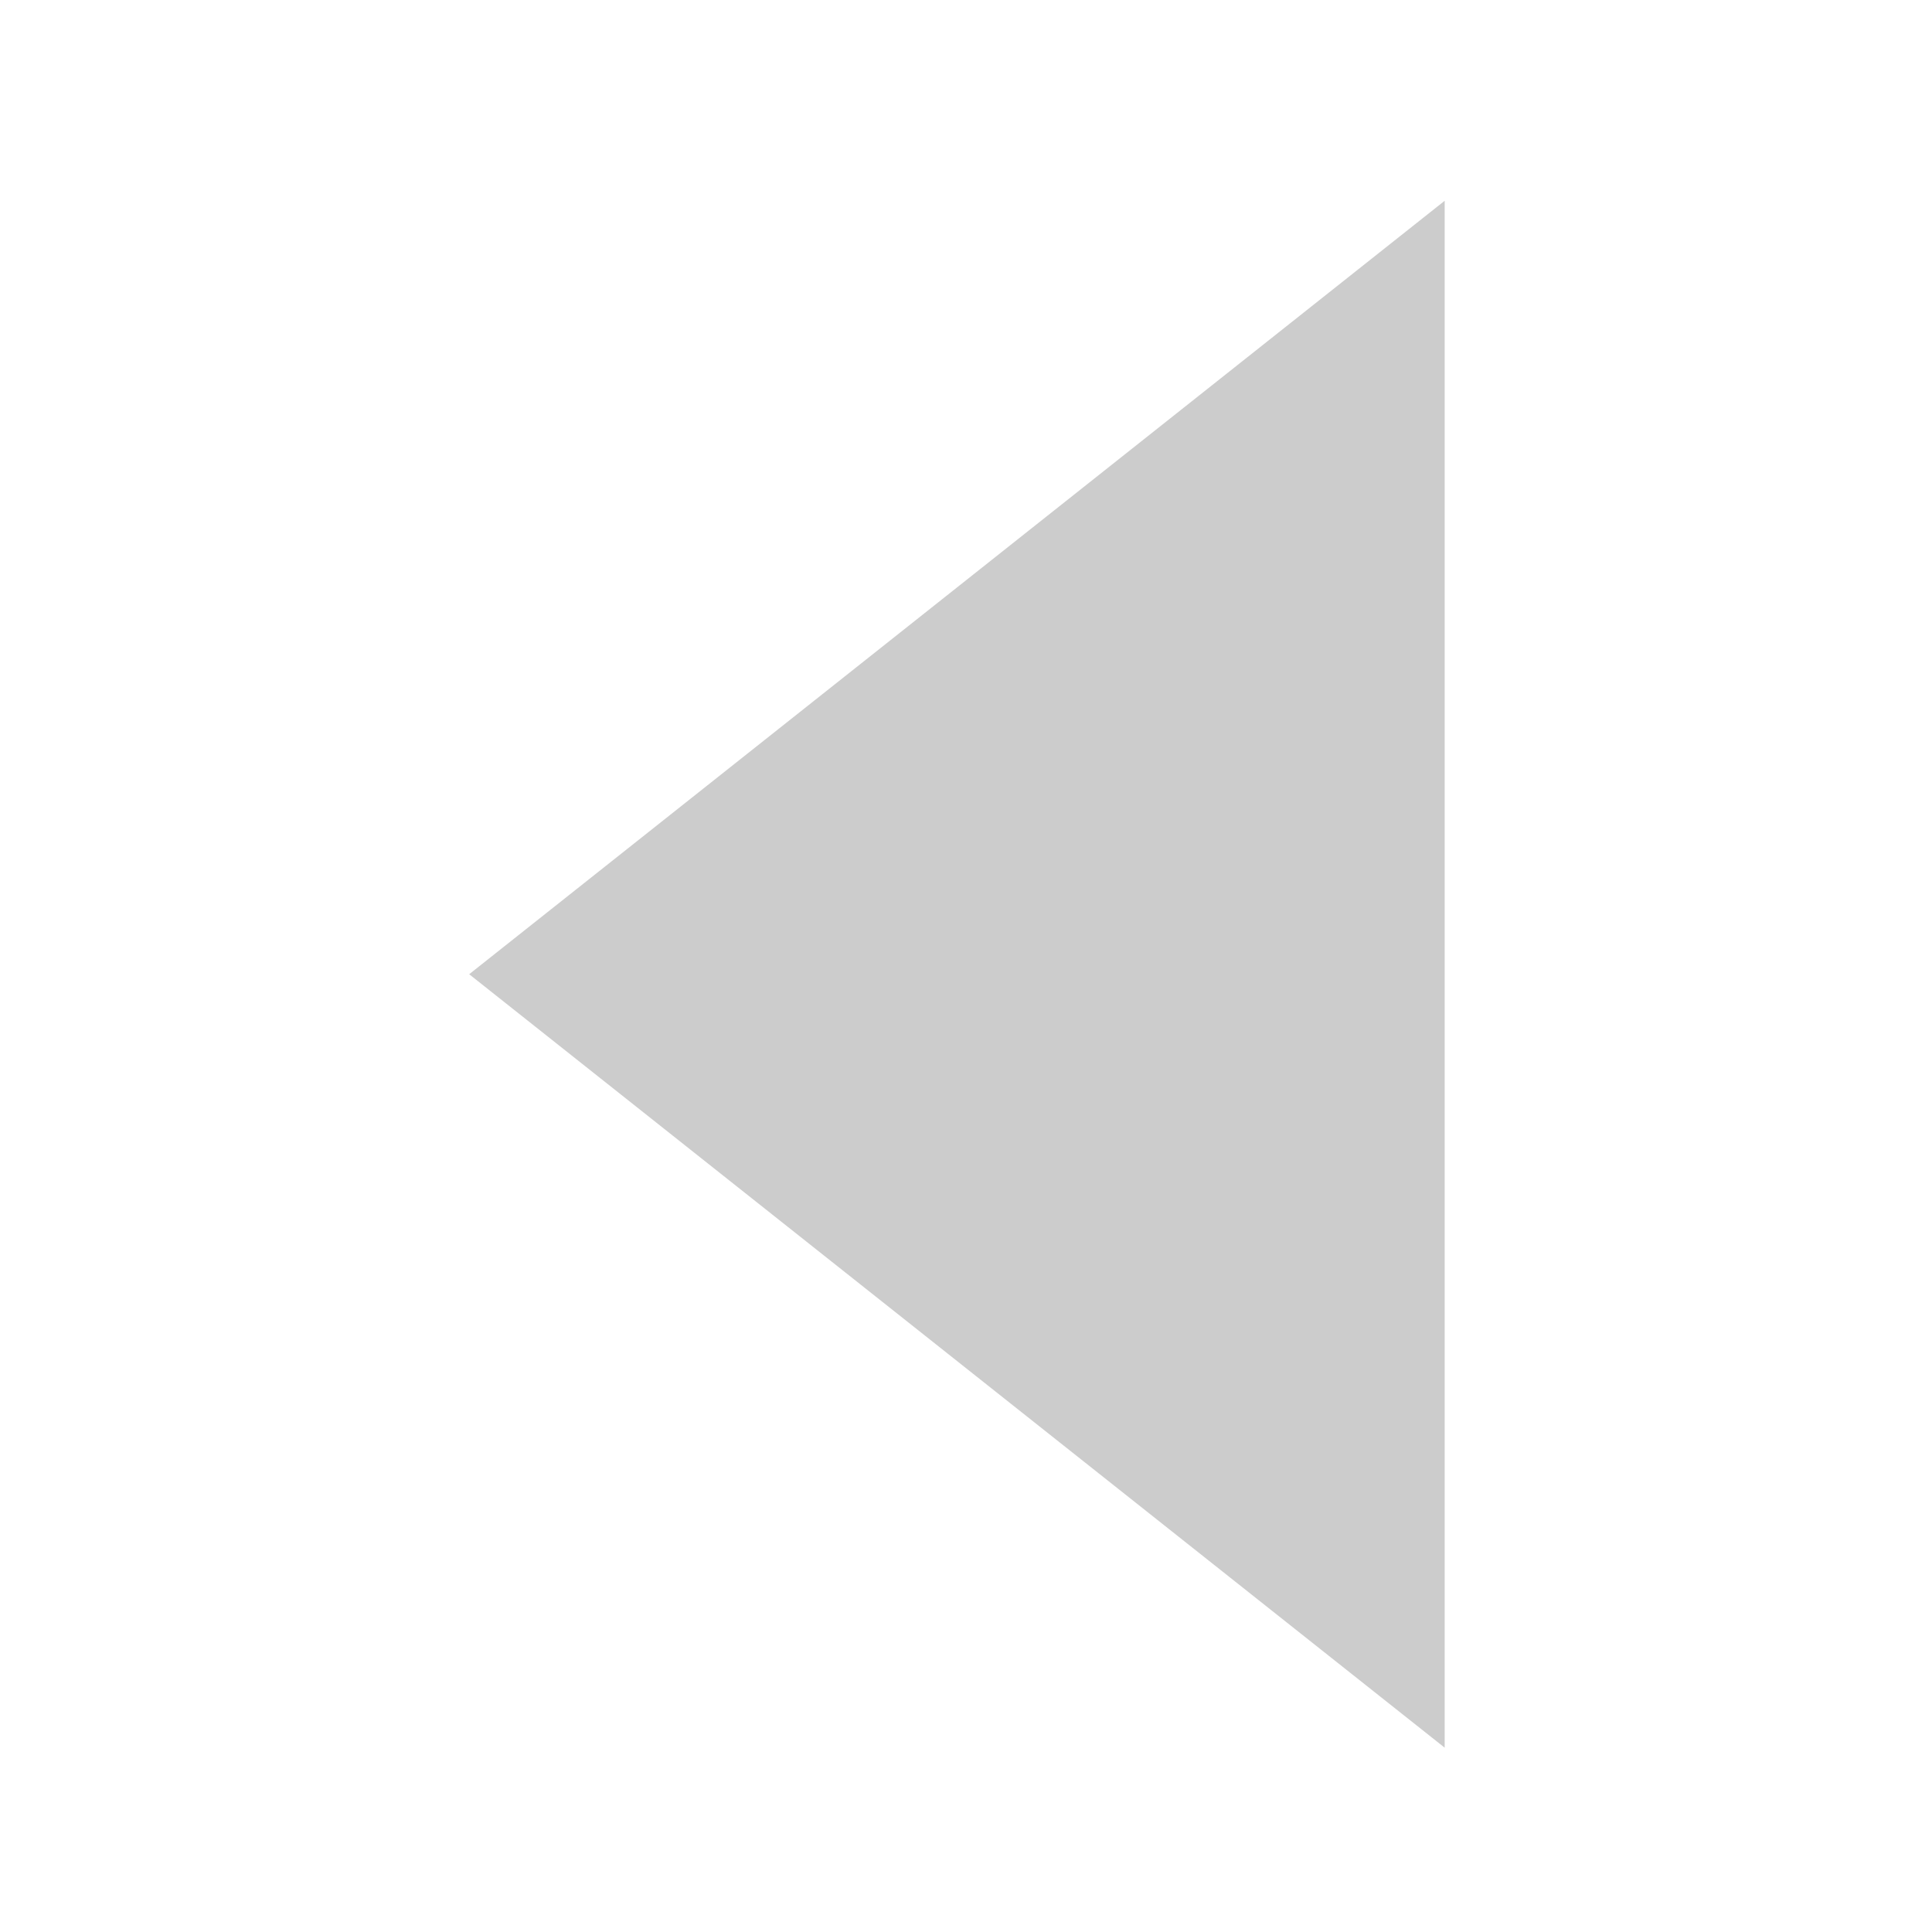
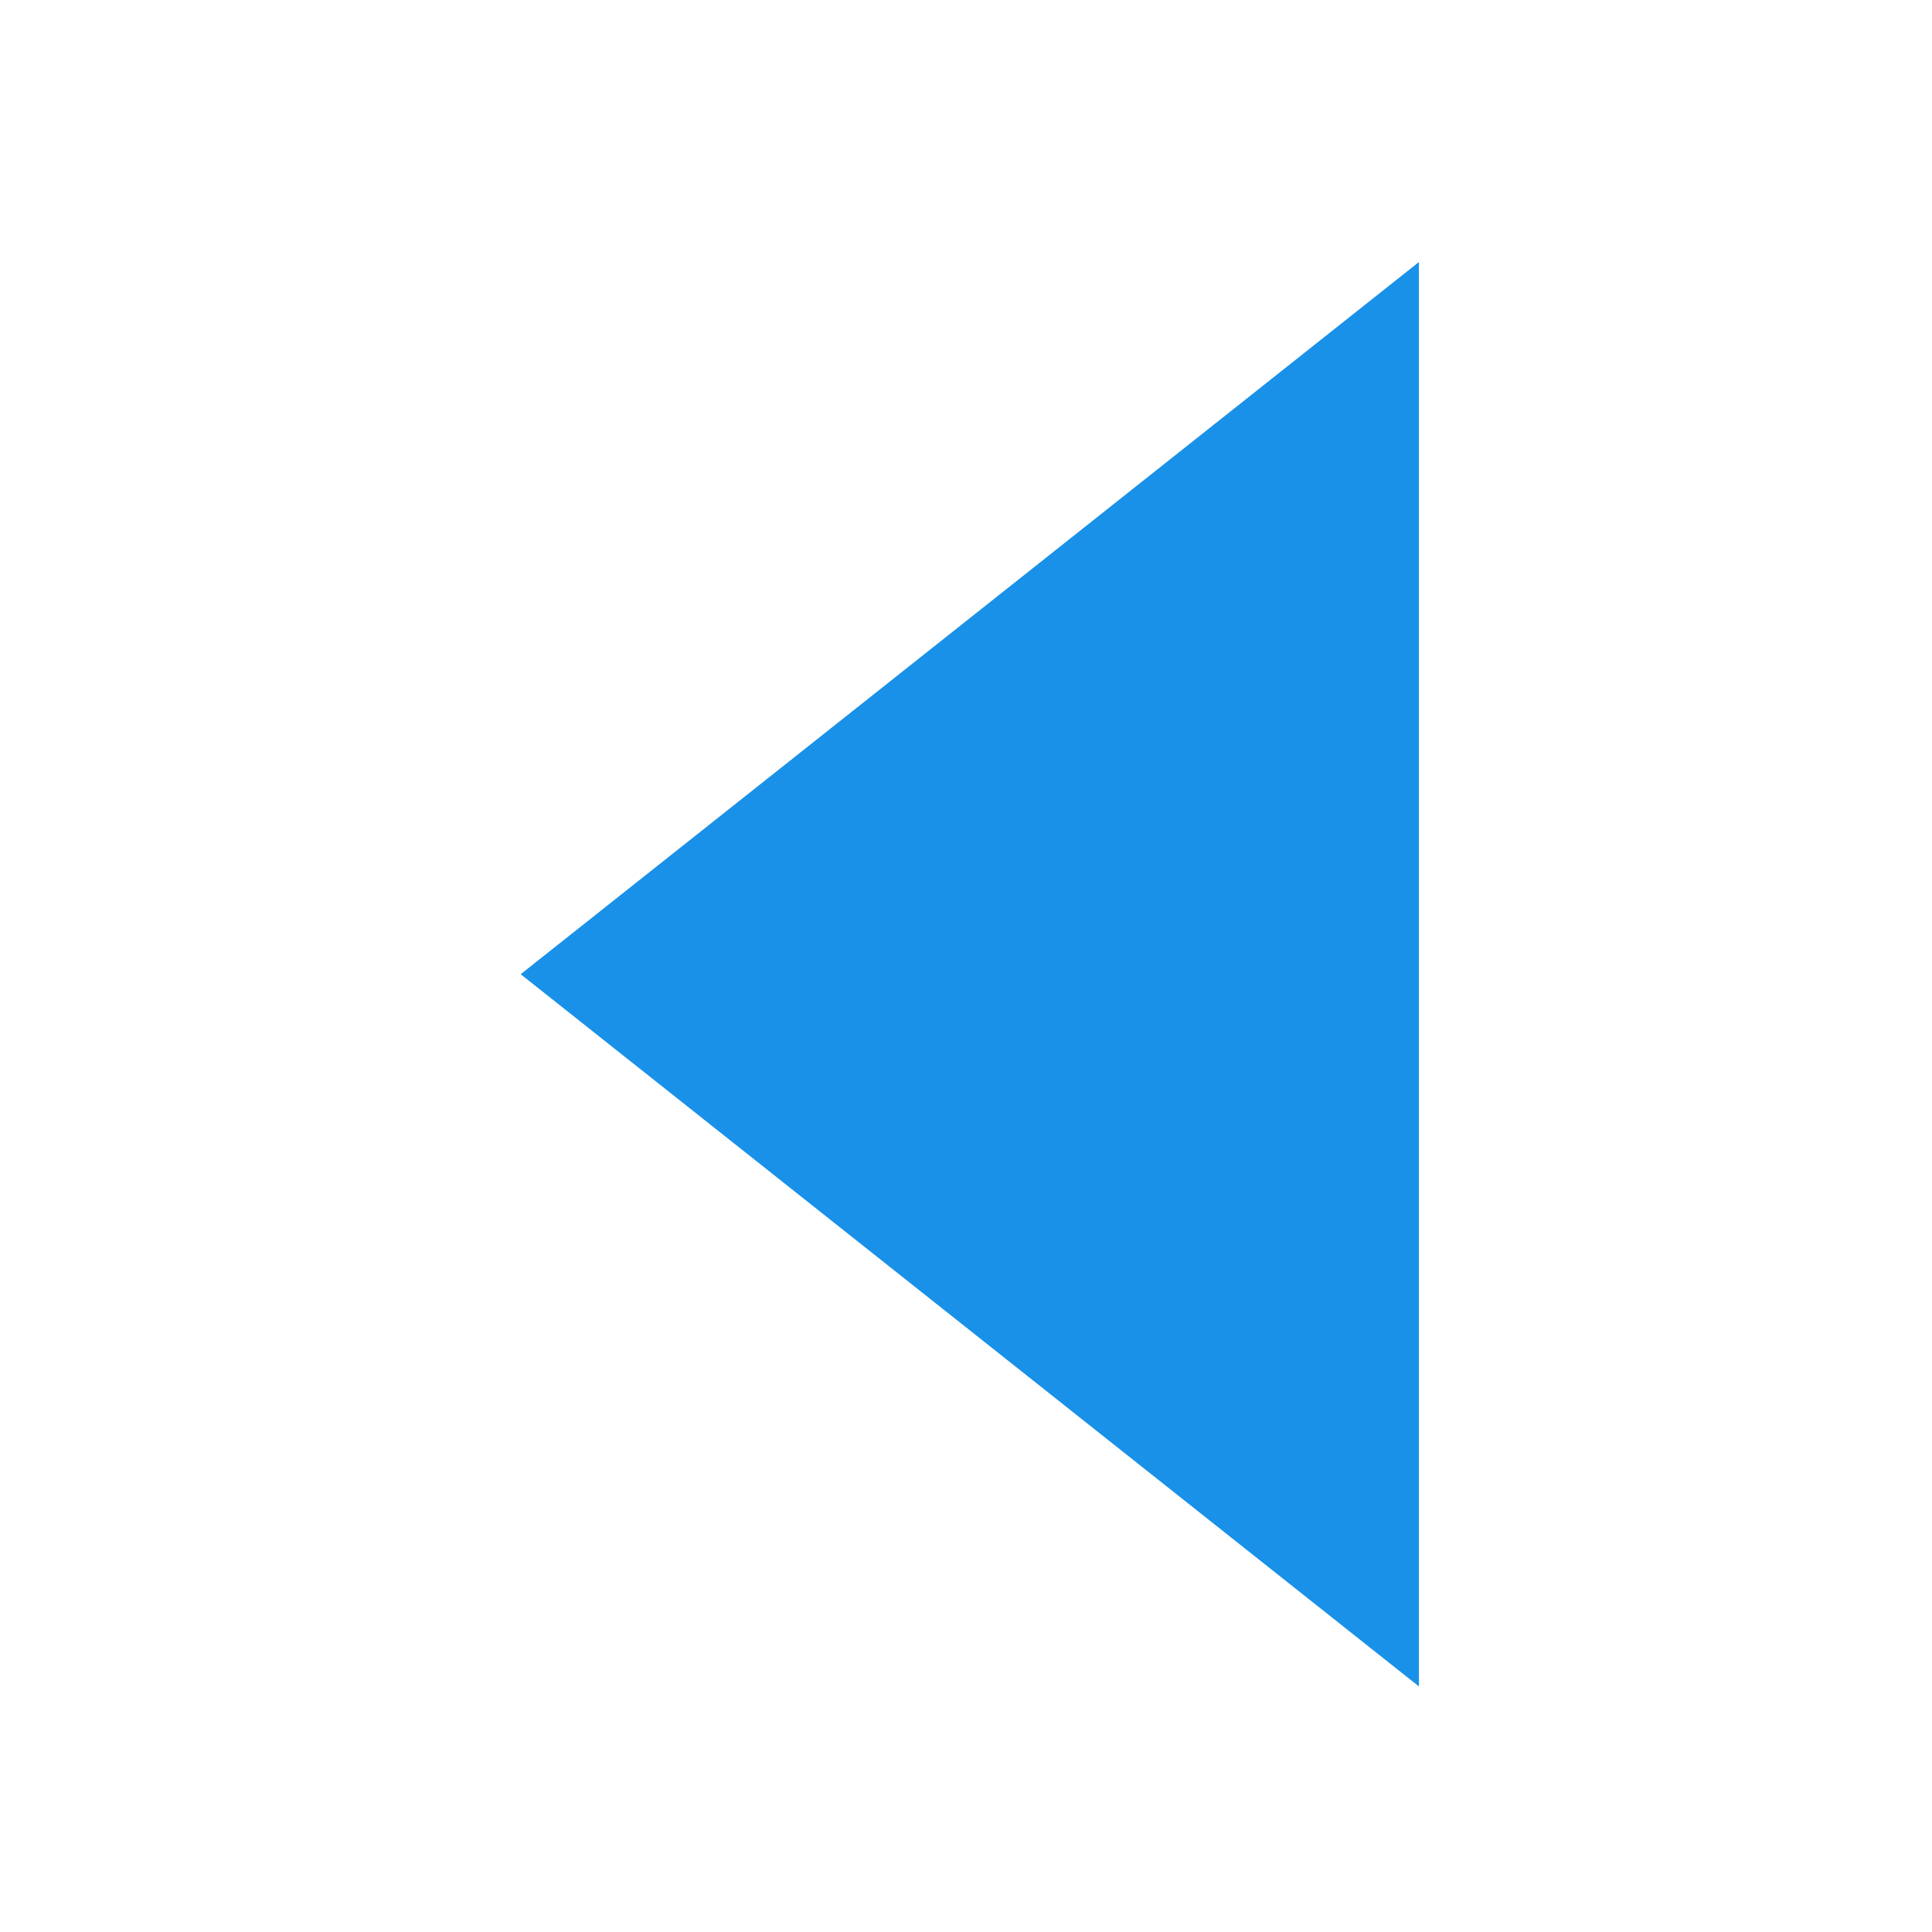
<svg xmlns="http://www.w3.org/2000/svg" width="16" height="16" id="svg2" version="1.1">
  <defs id="defs4" />
  <g id="layer1" transform="translate(0,-1036.362)">
-     <path style="fill:#cccccc;fill-opacity:1;stroke:#cccccc;stroke-width:0.43;stroke-linecap:round;stroke-linejoin:miter;stroke-miterlimit:4;stroke-opacity:1;stroke-dasharray:none;display:inline" id="path18028" d="M 88.83,340 80.17,340 84.5,332.5 z" transform="matrix(0,1.362171,0.9918625,0,-325.4822,929.3267)" />
+     <path style="fill:#1991e8;fill-opacity:1;stroke:none;stroke-width:0.43;stroke-linecap:round;stroke-linejoin:miter;stroke-miterlimit:4;stroke-opacity:1;stroke-dasharray:none;display:inline" id="path18028" d="M 88.83,340 80.17,340 84.5,332.5 z" transform="matrix(0,1.362171,0.9918625,0,-325.4822,929.3267)" />
  </g>
</svg>
